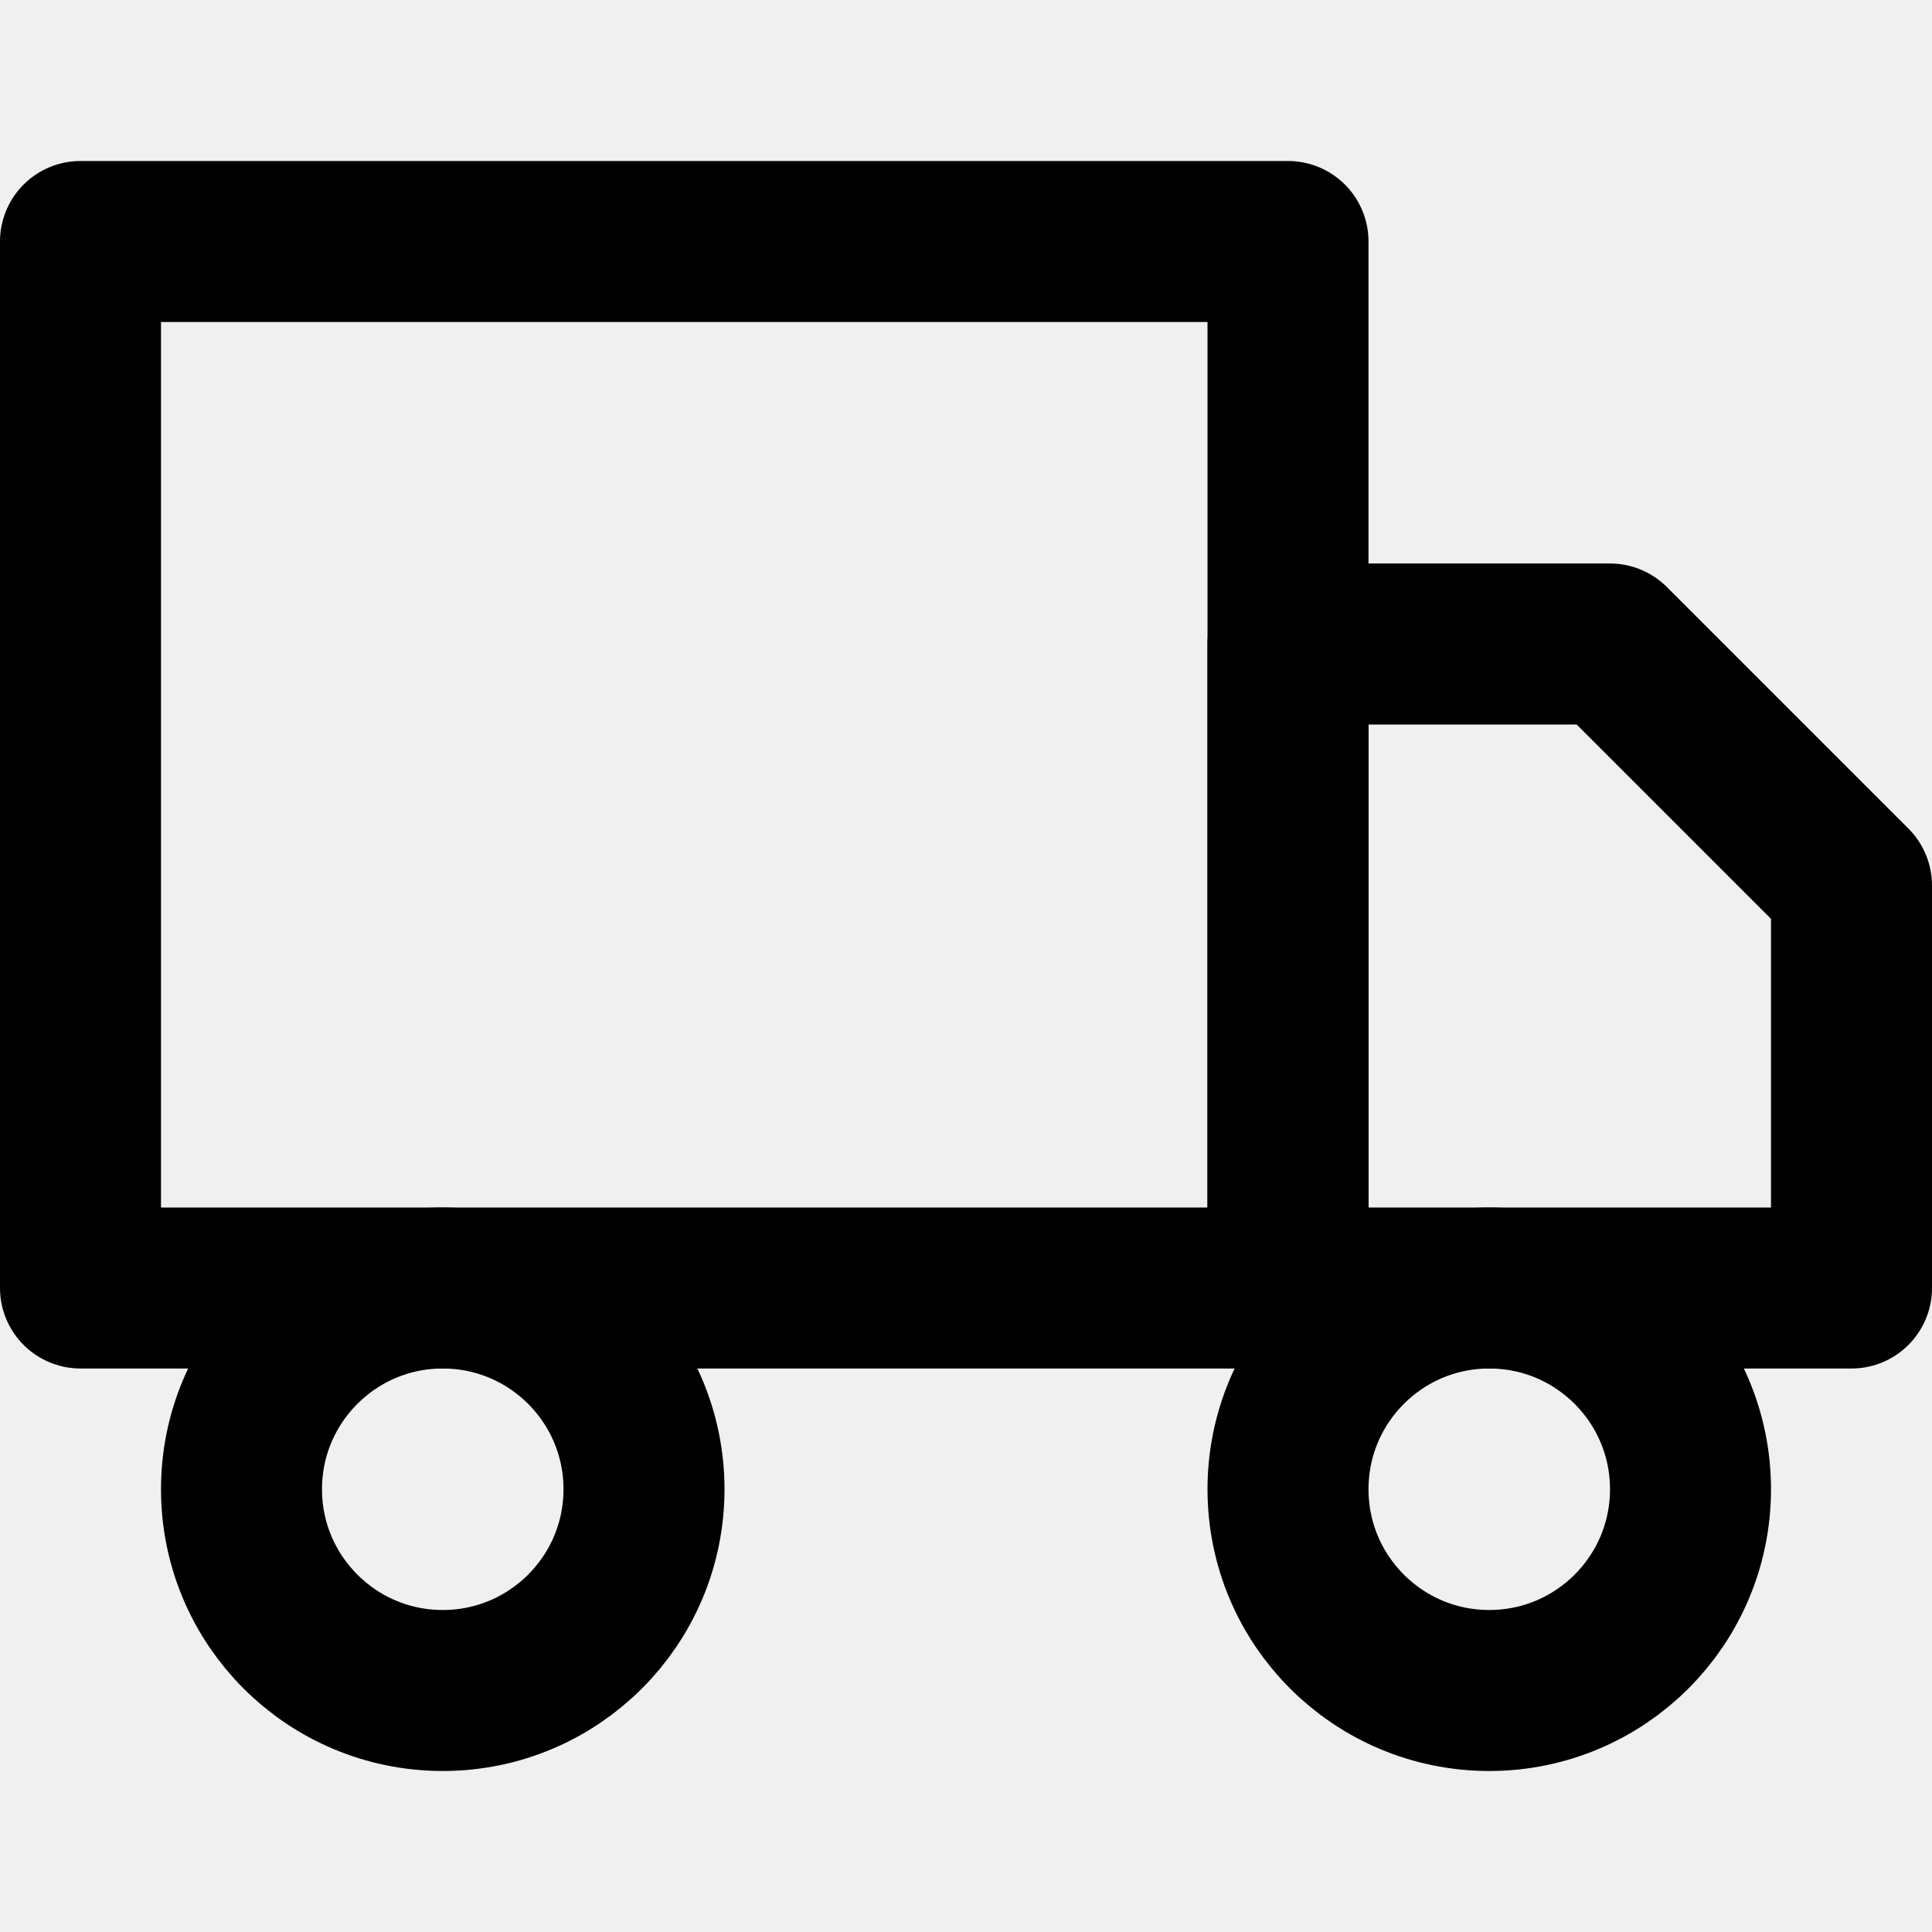
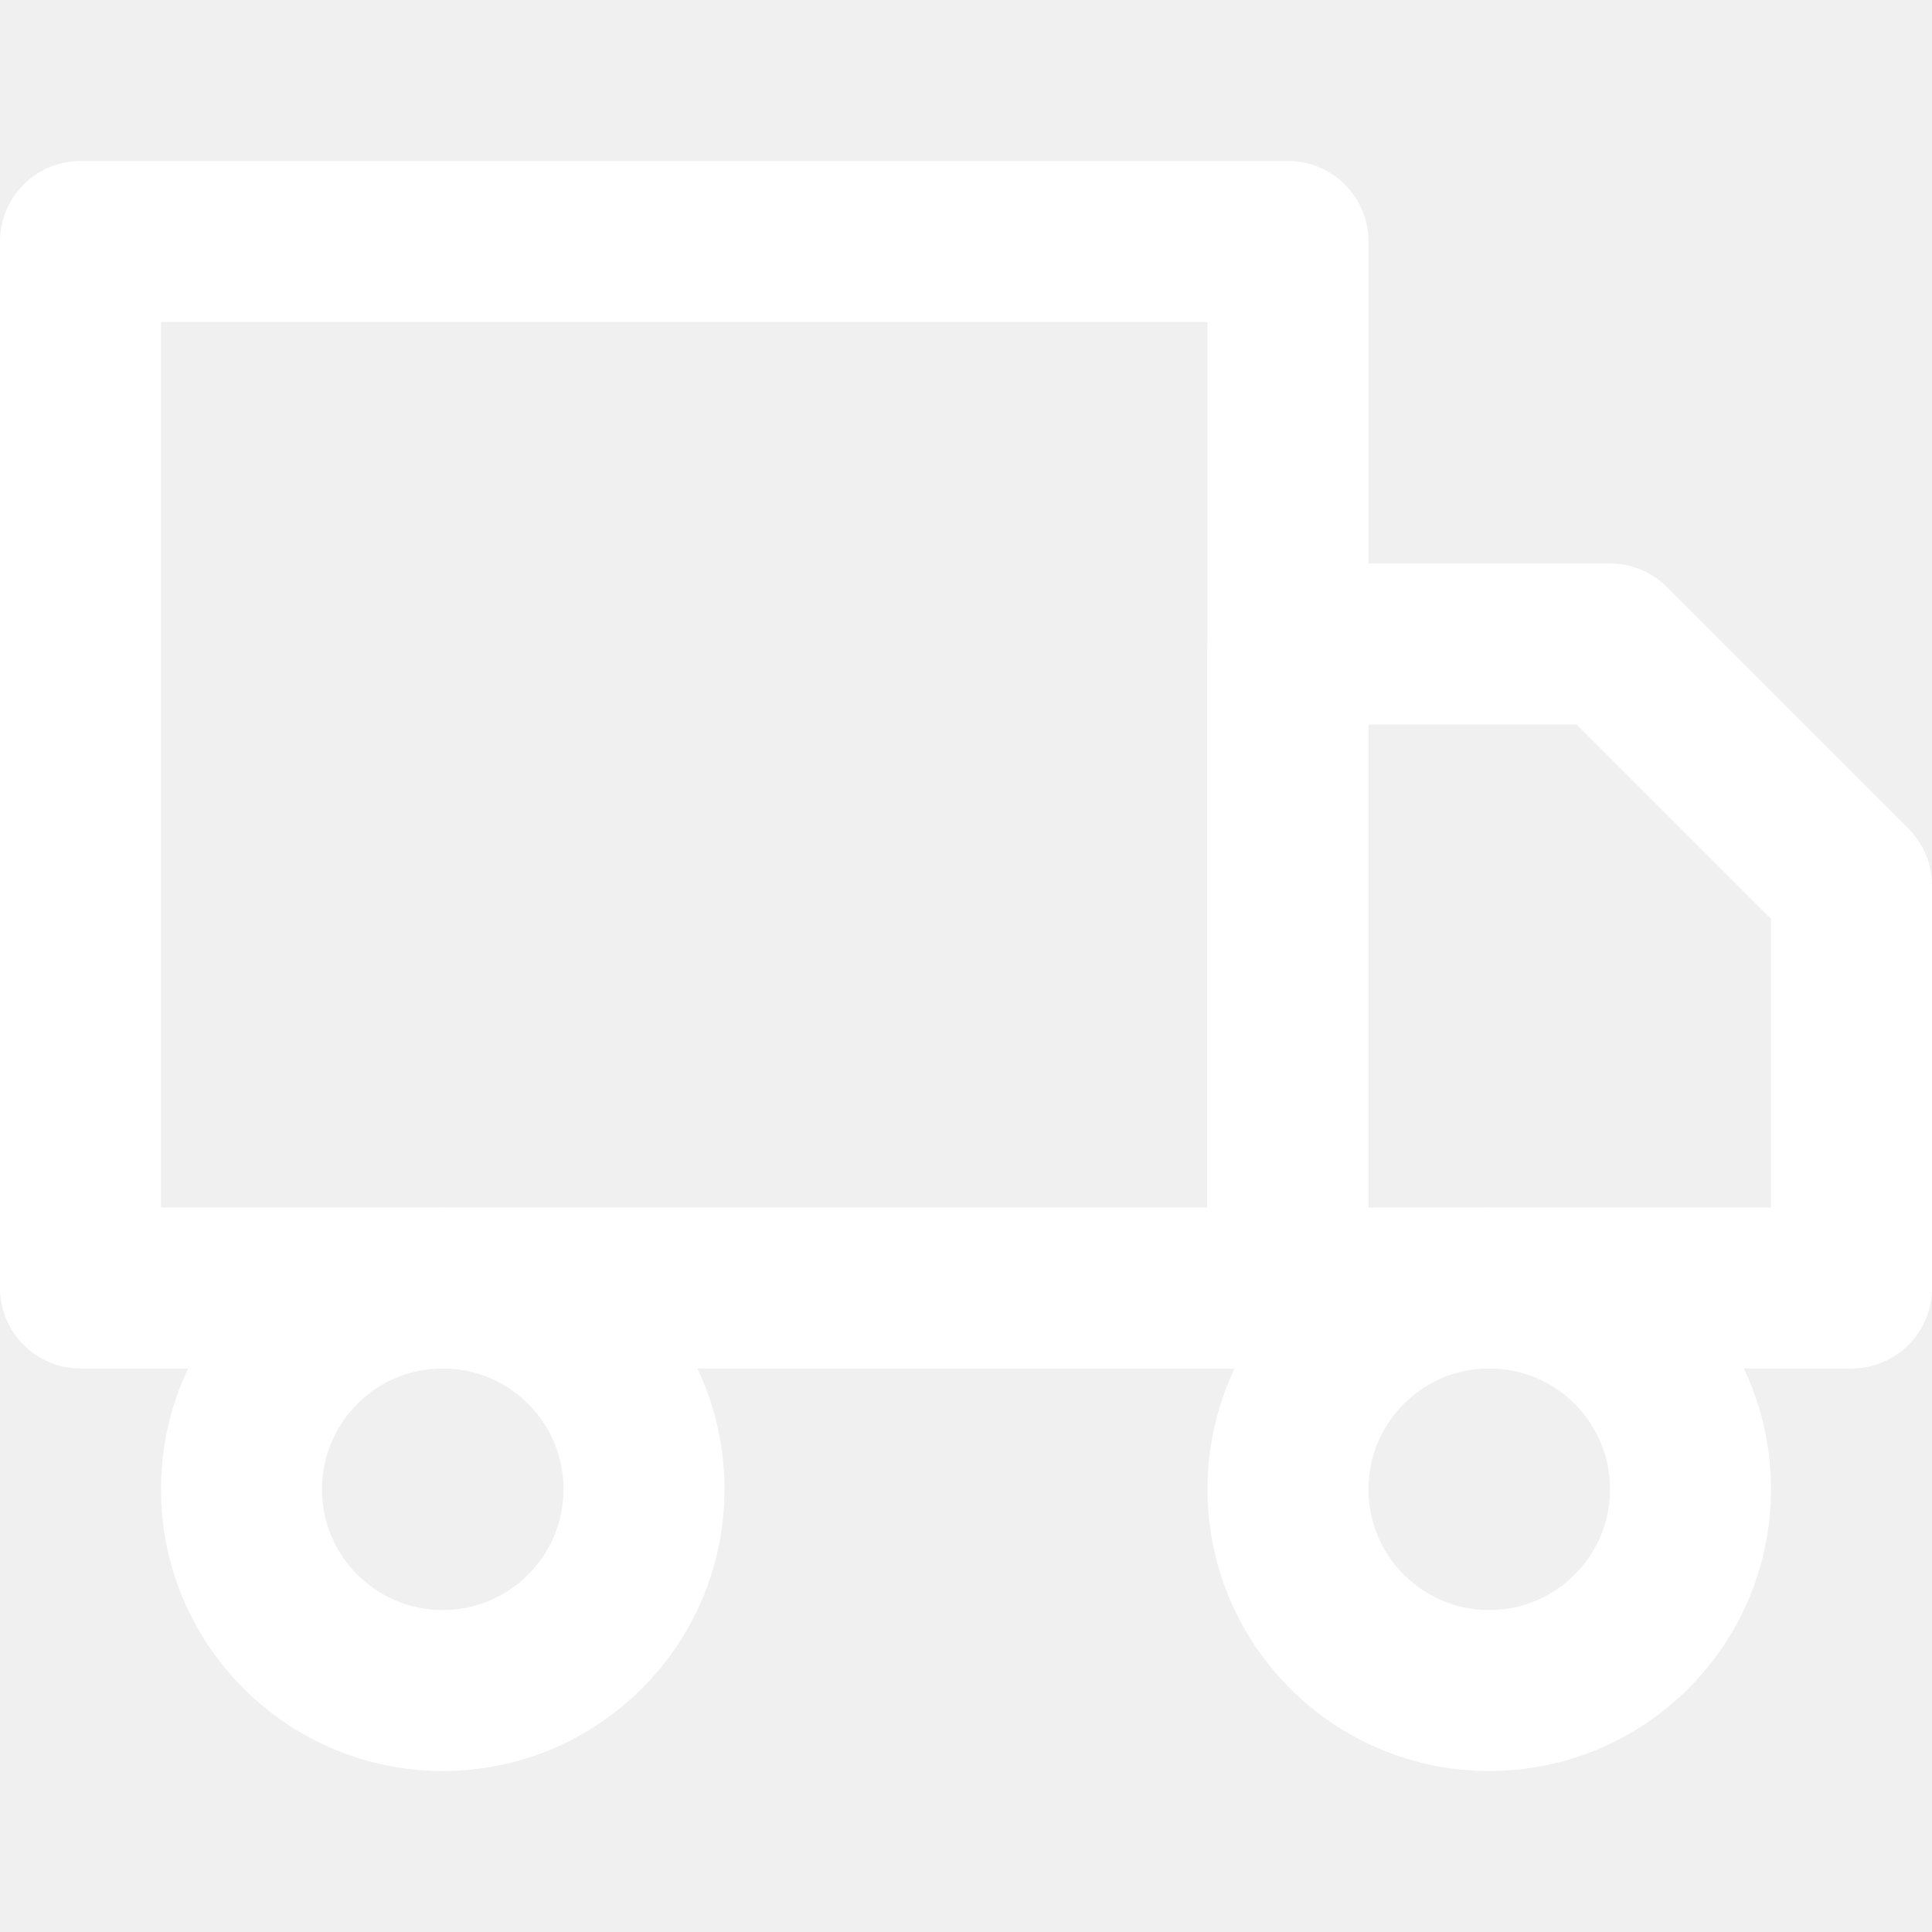
- <svg xmlns="http://www.w3.org/2000/svg" width="24" height="24" viewBox="0 0 24 24" fill="none" stroke="currentColor" stroke-width="2" stroke-linecap="round" stroke-linejoin="round" class="feather feather-truck">
+ <svg xmlns="http://www.w3.org/2000/svg" width="24" height="24" viewBox="0 0 24 24" fill="none" stroke="white" stroke-width="2" stroke-linecap="round" stroke-linejoin="round" class="feather feather-truck">
  <rect x="1" y="3" width="15" height="13" />
  <polygon points="16 8 20 8 23 11 23 16 16 16 16 8" />
  <circle cx="5.5" cy="18.5" r="2.5" />
  <circle cx="18.5" cy="18.5" r="2.5" />
</svg>
